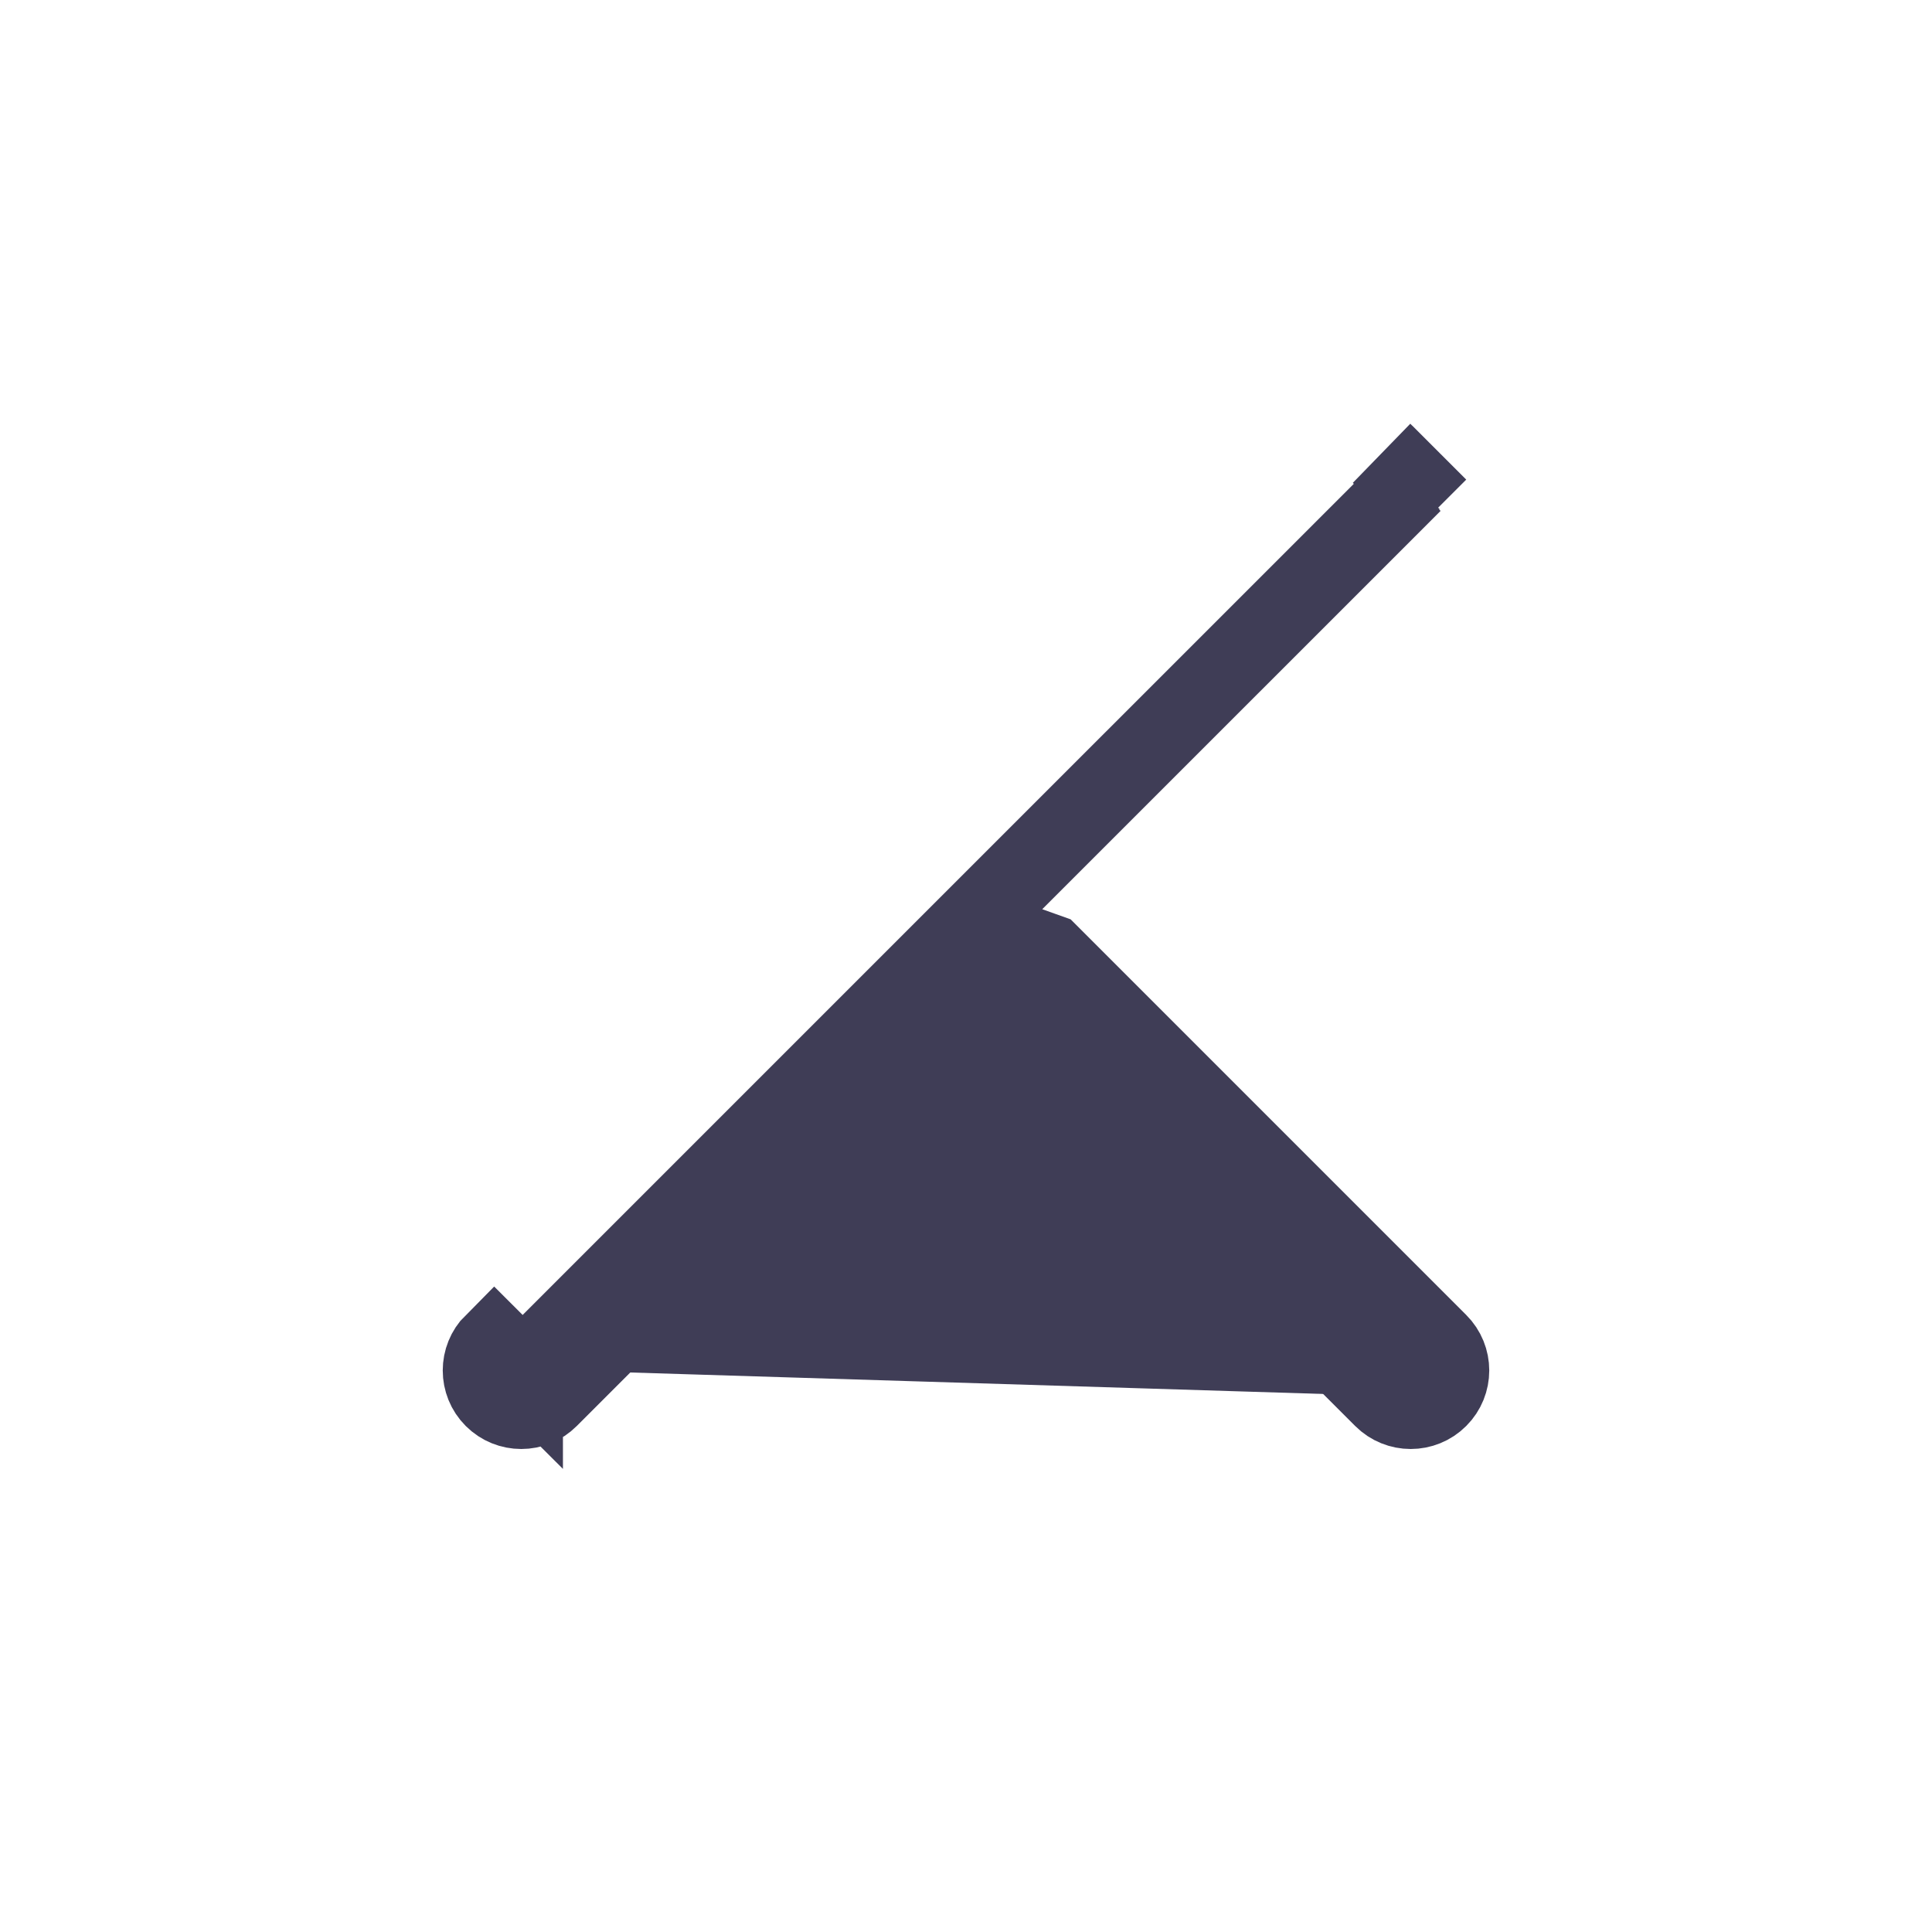
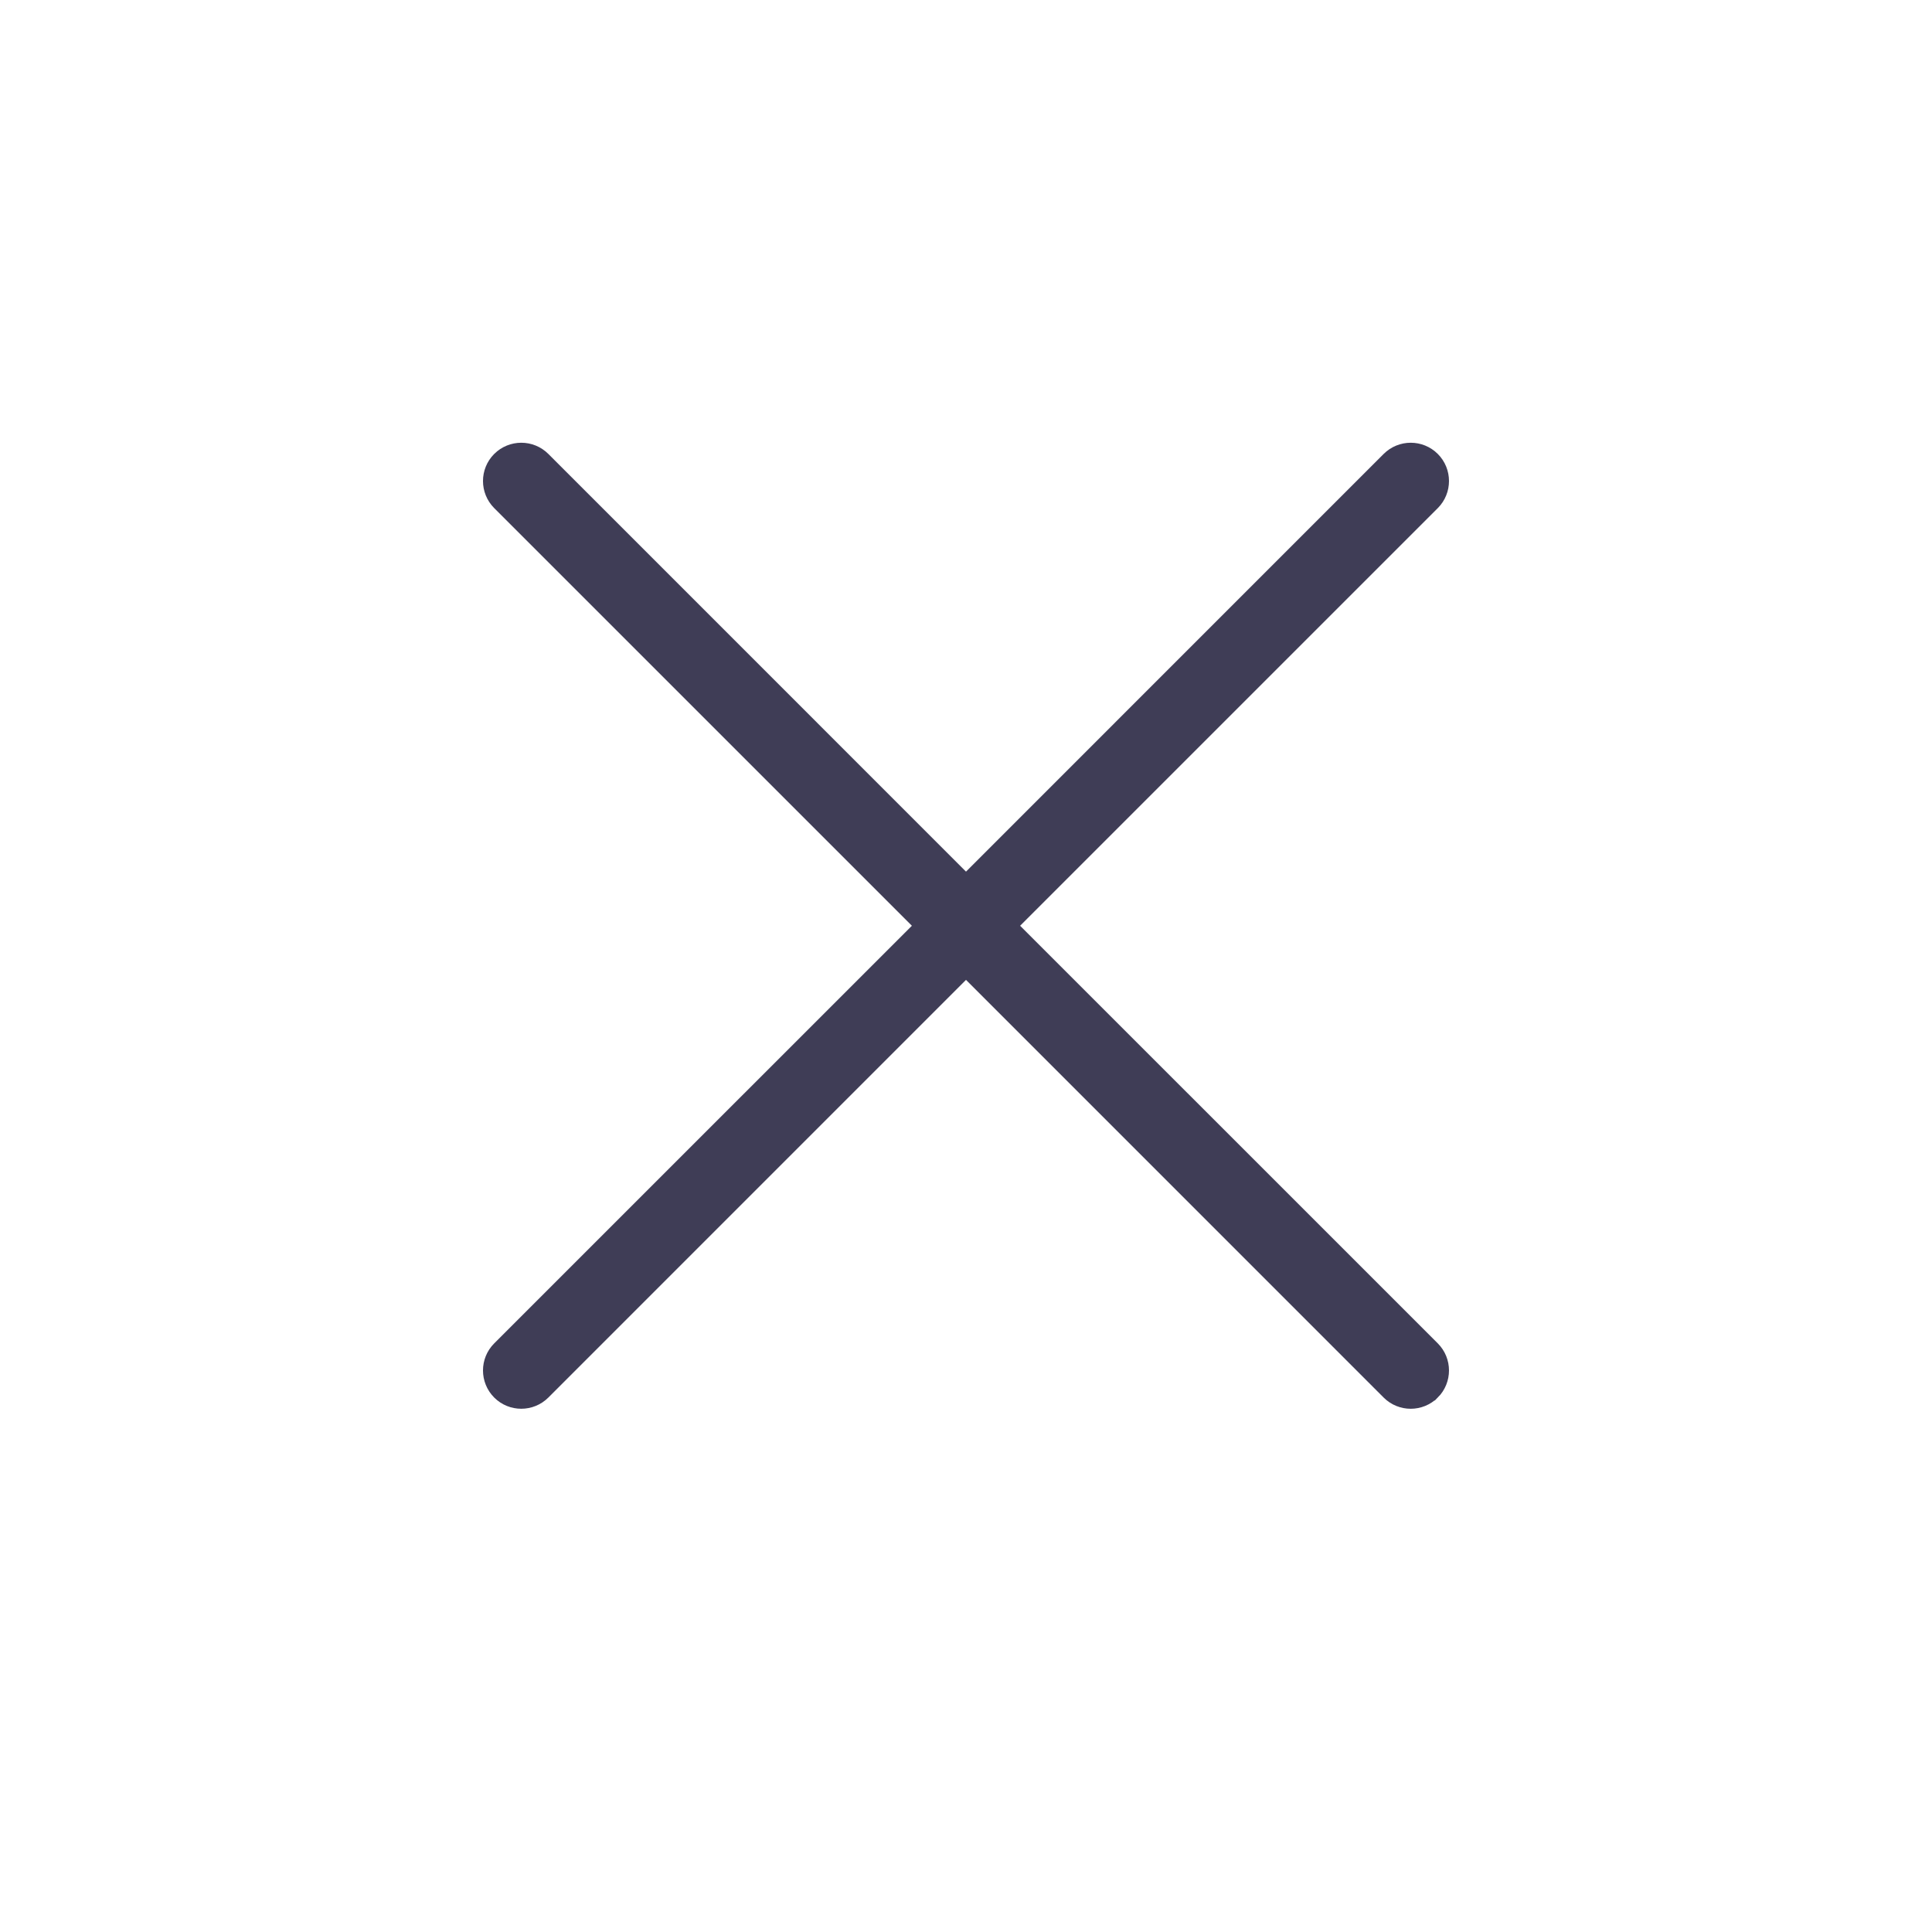
<svg xmlns="http://www.w3.org/2000/svg" width="48" height="48" viewBox="0 0 48 48" fill="none">
-   <path d="M12.916 34.014C12.916 34.014 12.916 34.014 12.916 34.014L12.916 34.014ZM12.916 34.014L12.951 34.049L12.986 34.084L12.986 34.083L23.362 23.707L23.362 23.707L24 23.069L24 23.069L24.637 23.707L24.638 23.707L35.014 34.084M12.916 34.014L12.278 33.377C11.907 33.748 11.907 34.35 12.278 34.721C12.65 35.093 13.252 35.093 13.623 34.721L23.293 25.052L24 24.345L24.707 25.052L34.376 34.721C34.748 35.093 35.35 35.093 35.721 34.721M35.014 34.084C35.014 34.084 35.014 34.084 35.014 34.084L35.014 34.084ZM35.014 34.084C34.995 34.064 34.995 34.033 35.014 34.014L35.049 34.049L35.049 34.049L35.721 34.721M35.721 34.721L35.049 34.049L35.049 34.049L35.014 34.014C35.033 33.995 35.064 33.995 35.083 34.014L24.707 23.638L24.707 23.638L24.069 23M35.721 34.721C36.093 34.35 36.093 33.748 35.721 33.377L26.052 23.707L26.052 23.707L24.069 23M24.069 23L24.707 22.362L24.707 22.362L35.084 11.986C35.064 12.005 35.033 12.004 35.015 11.986L35.049 11.951L35.049 11.951L35.084 11.986L35.721 12.623L35.084 11.986L24.069 23Z" fill="#3F3D56" stroke="#3F3D56" stroke-width="2" />
+   <path d="M35.545 33.553C35.818 33.827 35.818 34.271 35.545 34.545C35.544 34.545 35.544 34.545 35.544 34.545C35.271 34.819 34.827 34.819 34.553 34.545L24.177 24.168L24 23.991L23.823 24.168L13.447 34.545L13.447 34.545C13.173 34.818 12.729 34.819 12.455 34.545C12.182 34.271 12.181 33.827 12.455 33.553L22.832 23.177L23.009 23L22.832 22.823L12.455 12.447C12.455 12.447 12.455 12.447 12.455 12.447C12.182 12.173 12.181 11.729 12.455 11.455C12.729 11.182 13.173 11.181 13.447 11.455L23.823 21.832L24 22.009L24.177 21.832L34.553 11.455L34.553 11.455C34.827 11.182 35.271 11.181 35.545 11.455C35.818 11.729 35.818 12.173 35.545 12.447L25.168 22.823L24.991 23L25.168 23.177L35.545 33.553Z" fill="#3F3D56" stroke="#3F3D56" stroke-width="0.5" />
</svg>
